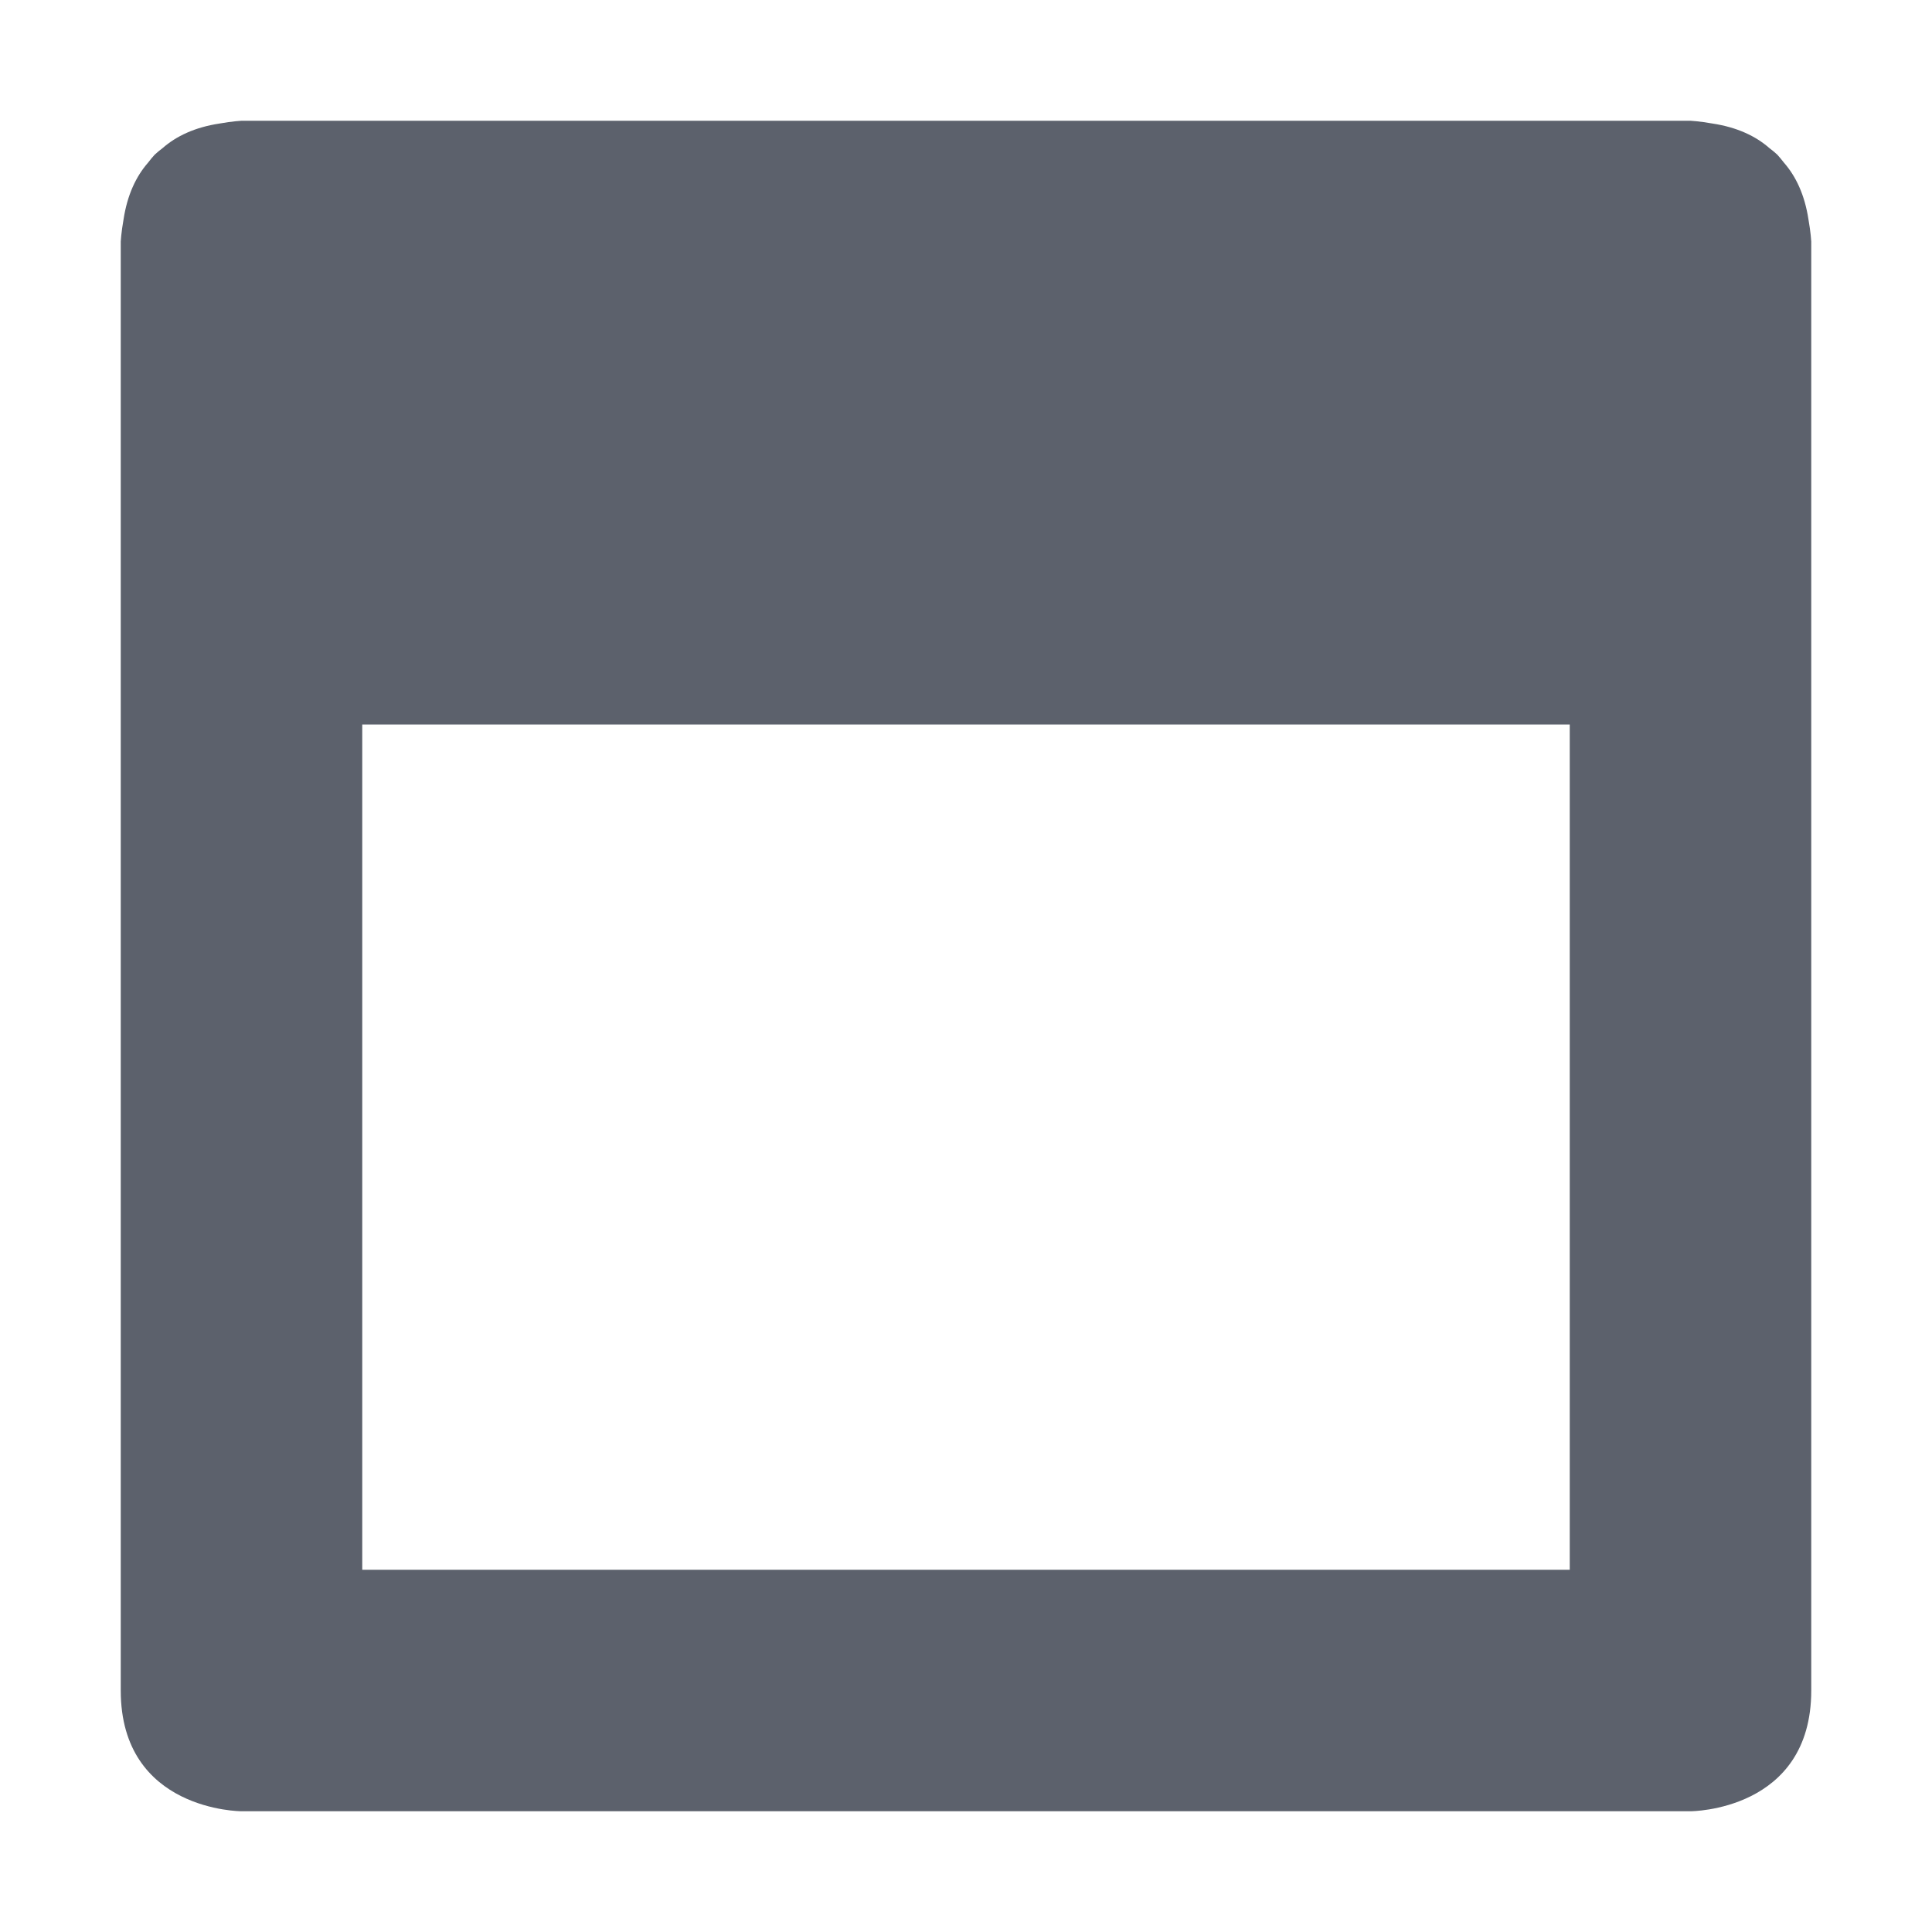
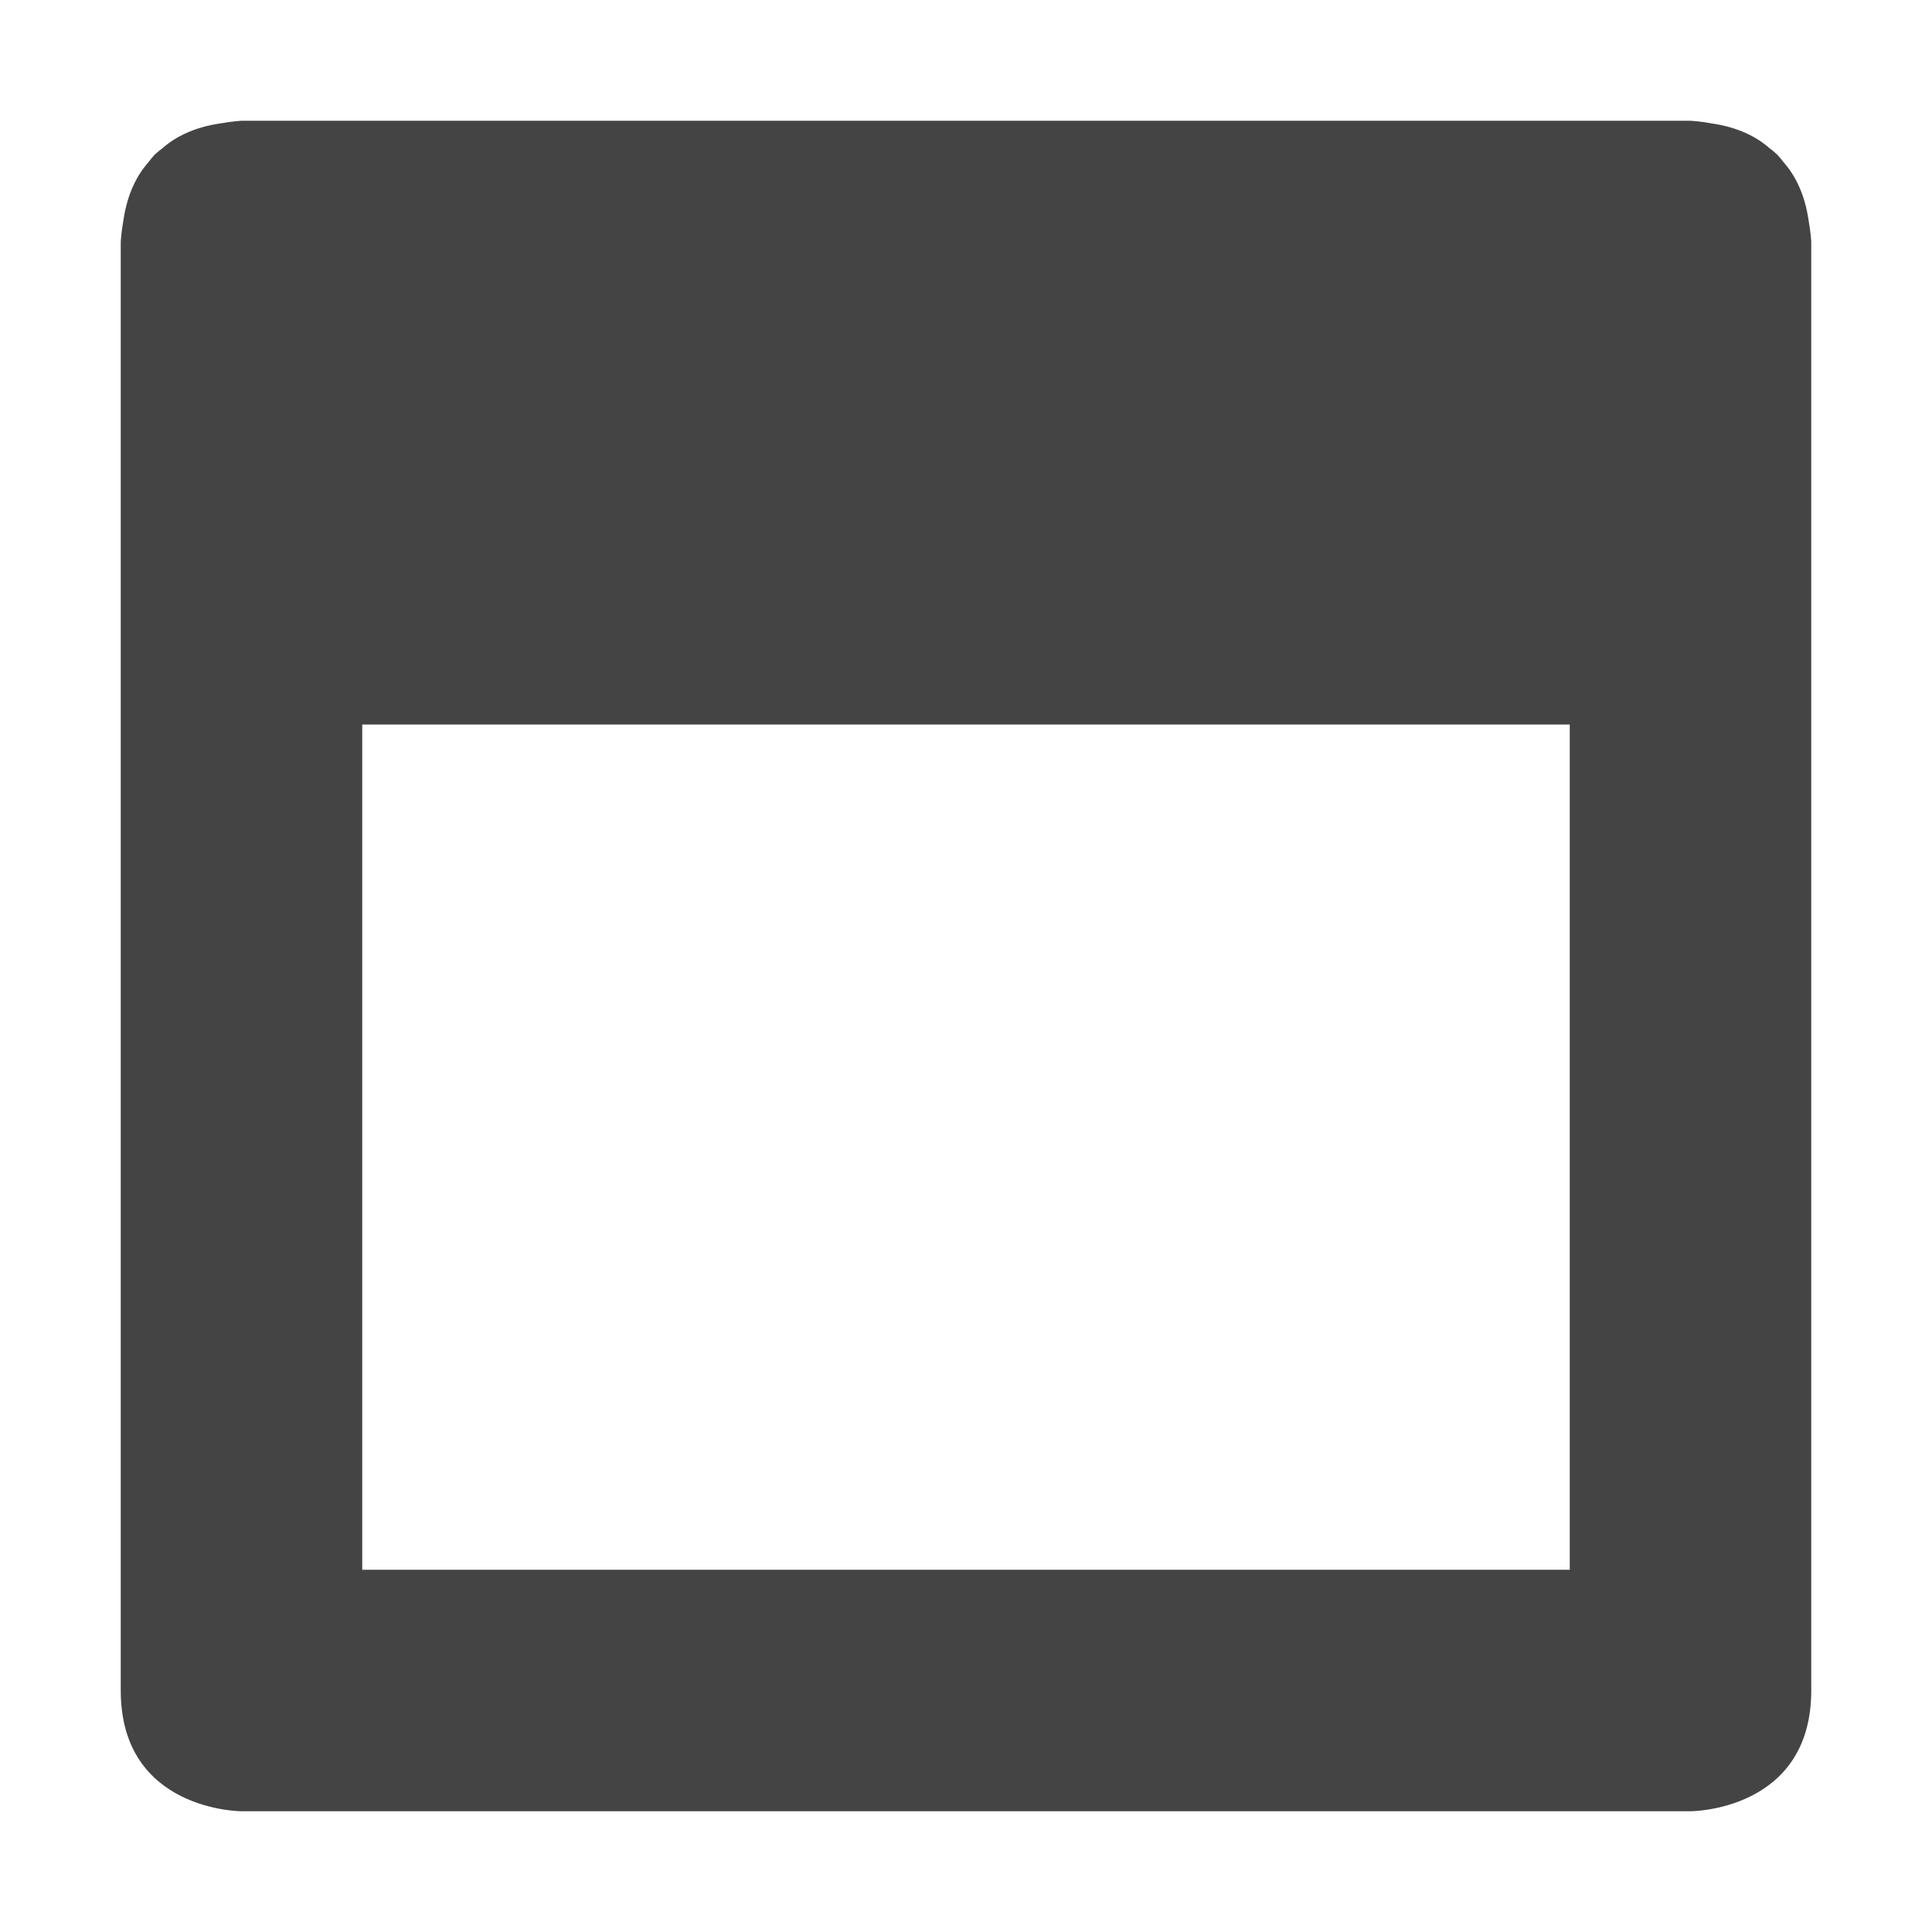
<svg xmlns="http://www.w3.org/2000/svg" width="16" height="16" viewBox="0 0 16 16">
  <defs>
    <style id="current-color-scheme" type="text/css">
-    .ColorScheme-Text { color:#5c616c; } .ColorScheme-Highlight { color:#5294e2; }
+    .ColorScheme-Text { color:#444444; } .ColorScheme-Highlight { color:#4285f4; }
  </style>
  </defs>
  <path style="fill:currentColor" class="ColorScheme-Text" d="M 2 1 C 2 1 1.924 1.004 1.818 1.023 C 1.614 1.054 1.46 1.127 1.346 1.227 C 1.324 1.243 1.302 1.262 1.281 1.281 C 1.262 1.302 1.243 1.324 1.227 1.346 C 1.127 1.46 1.054 1.614 1.023 1.818 C 1.004 1.924 1 2 1 2 L 1 14 C 1 15 2 15 2 15 L 14 15 C 14 15 15 15 15 14 L 15 2 C 15 2 14.996 1.924 14.977 1.818 C 14.946 1.614 14.873 1.46 14.773 1.346 C 14.756 1.324 14.738 1.302 14.719 1.281 C 14.698 1.262 14.676 1.243 14.654 1.227 C 14.54 1.127 14.386 1.054 14.182 1.023 C 14.076 1.004 14 1 14 1 L 2 1 z M 3 6 L 13 6 L 13 13 L 3 13 L 3 6 z" />
</svg>
